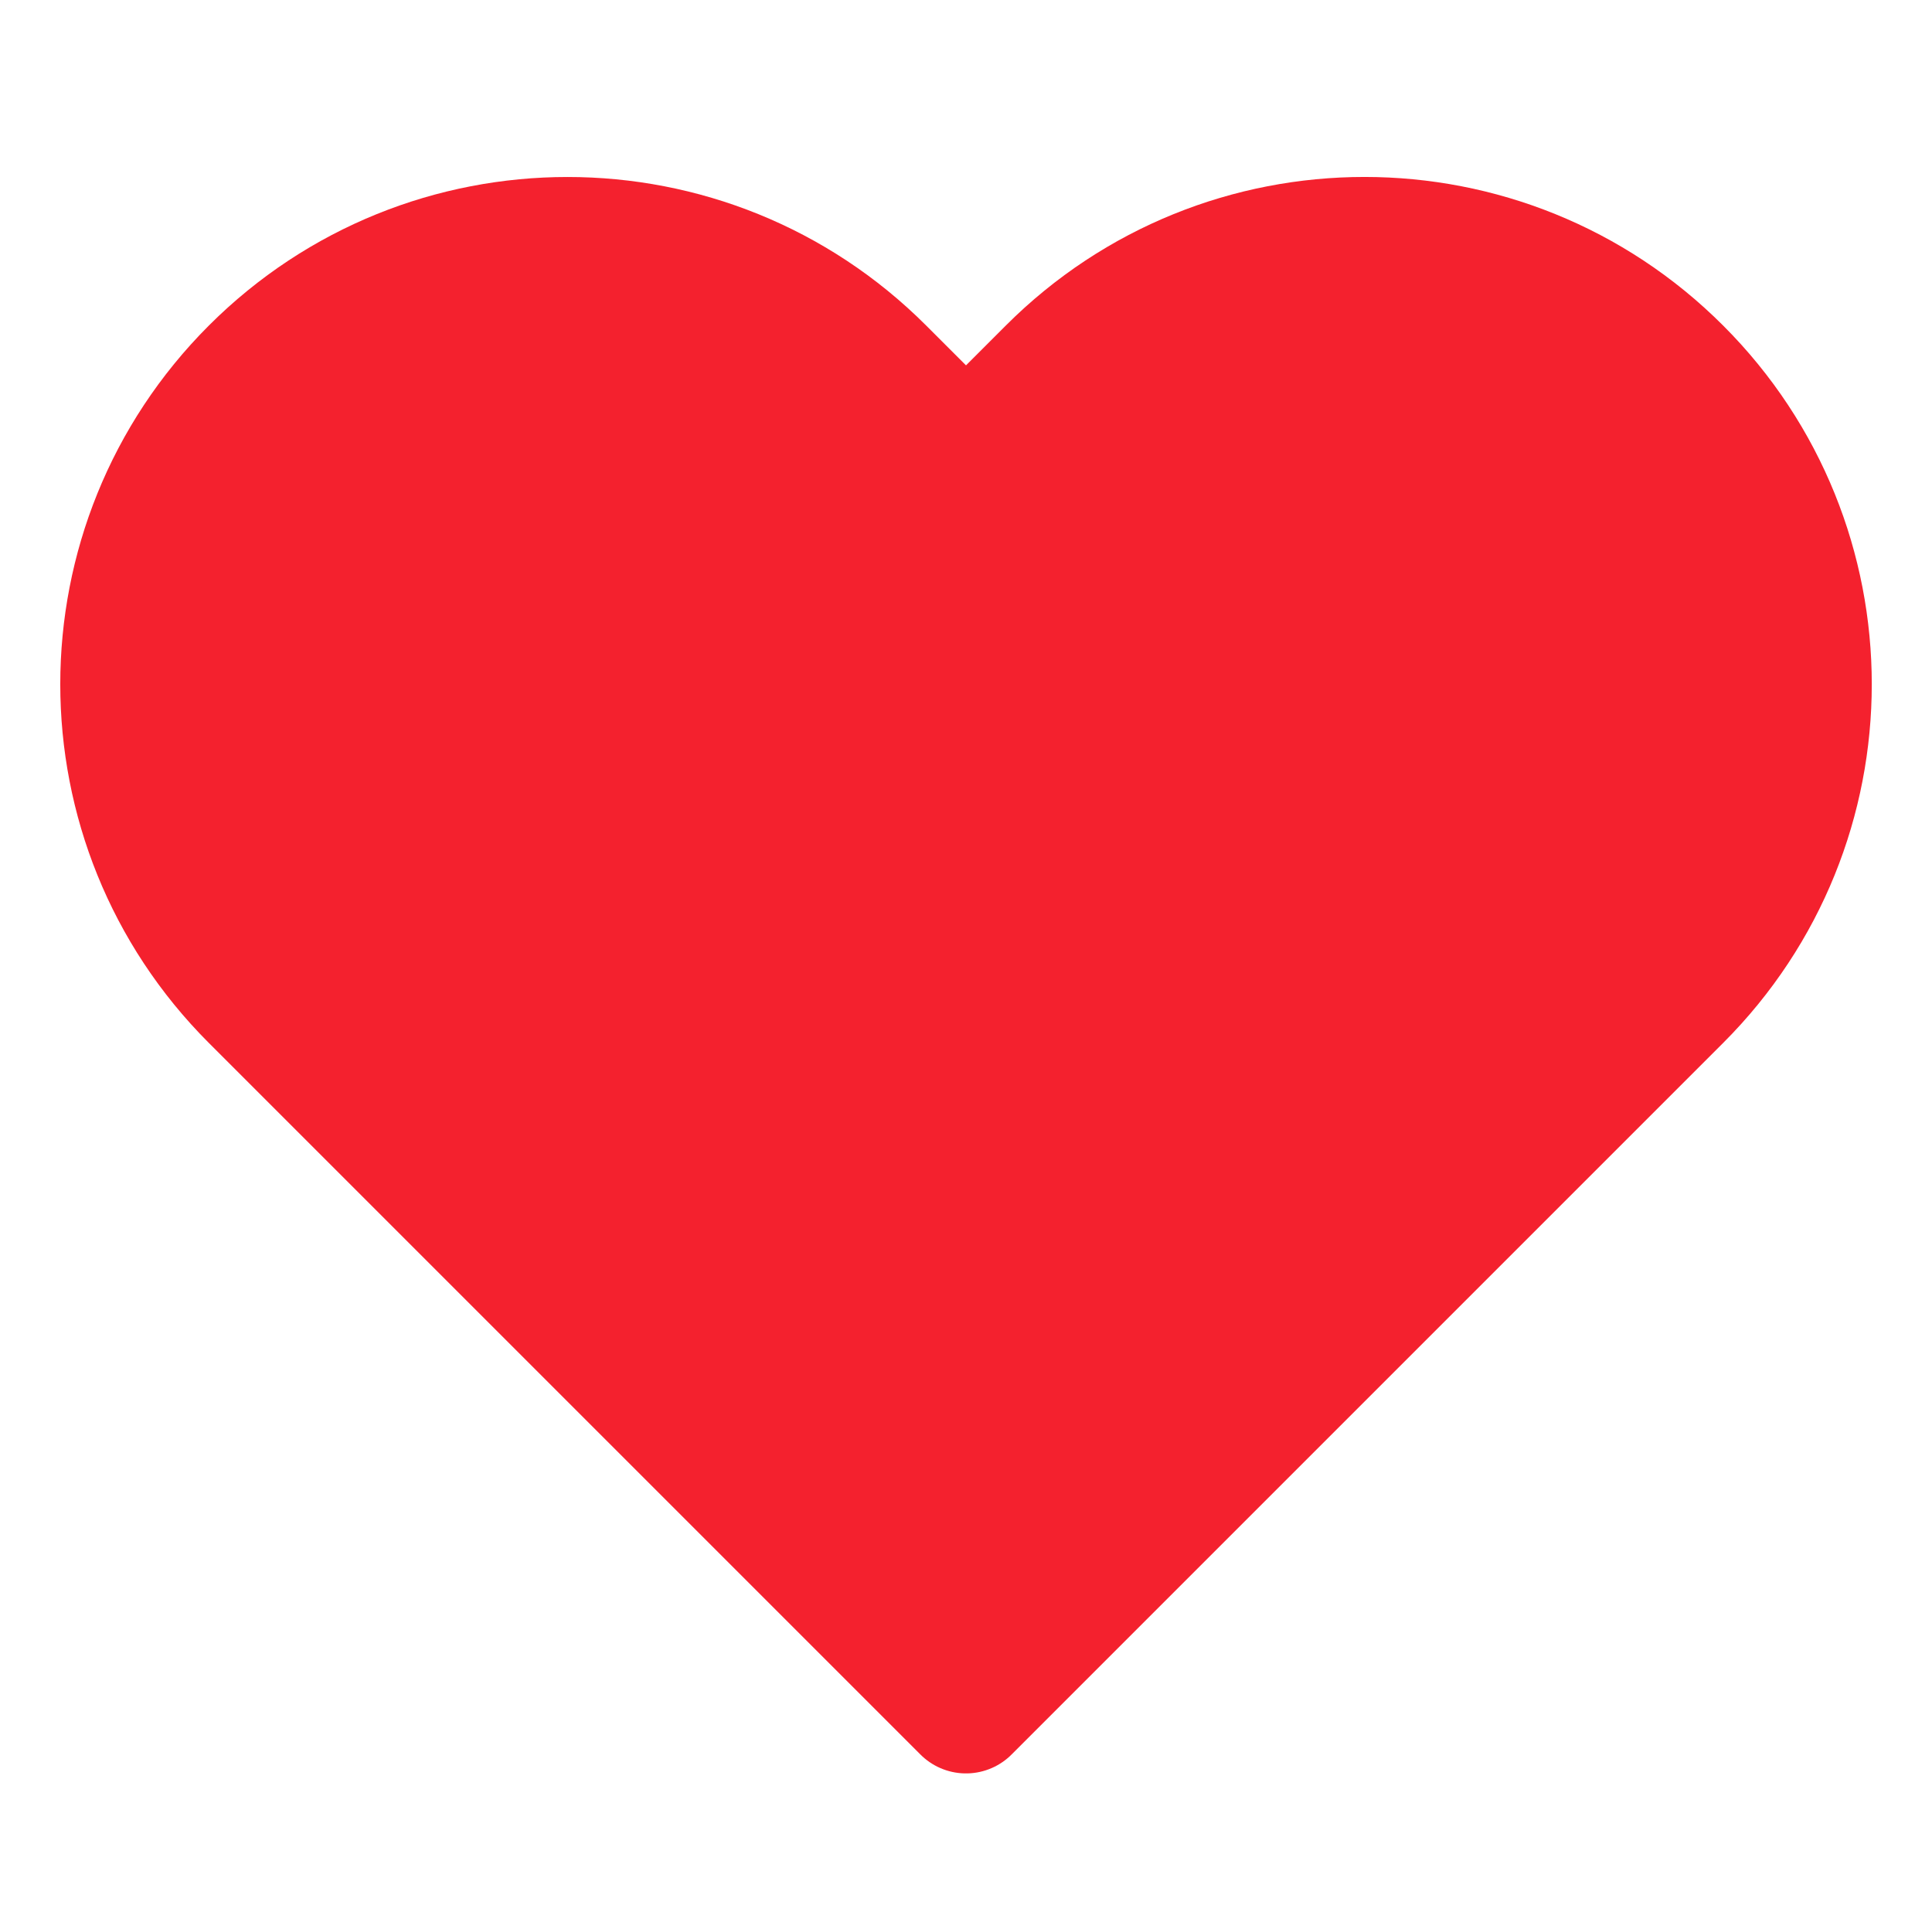
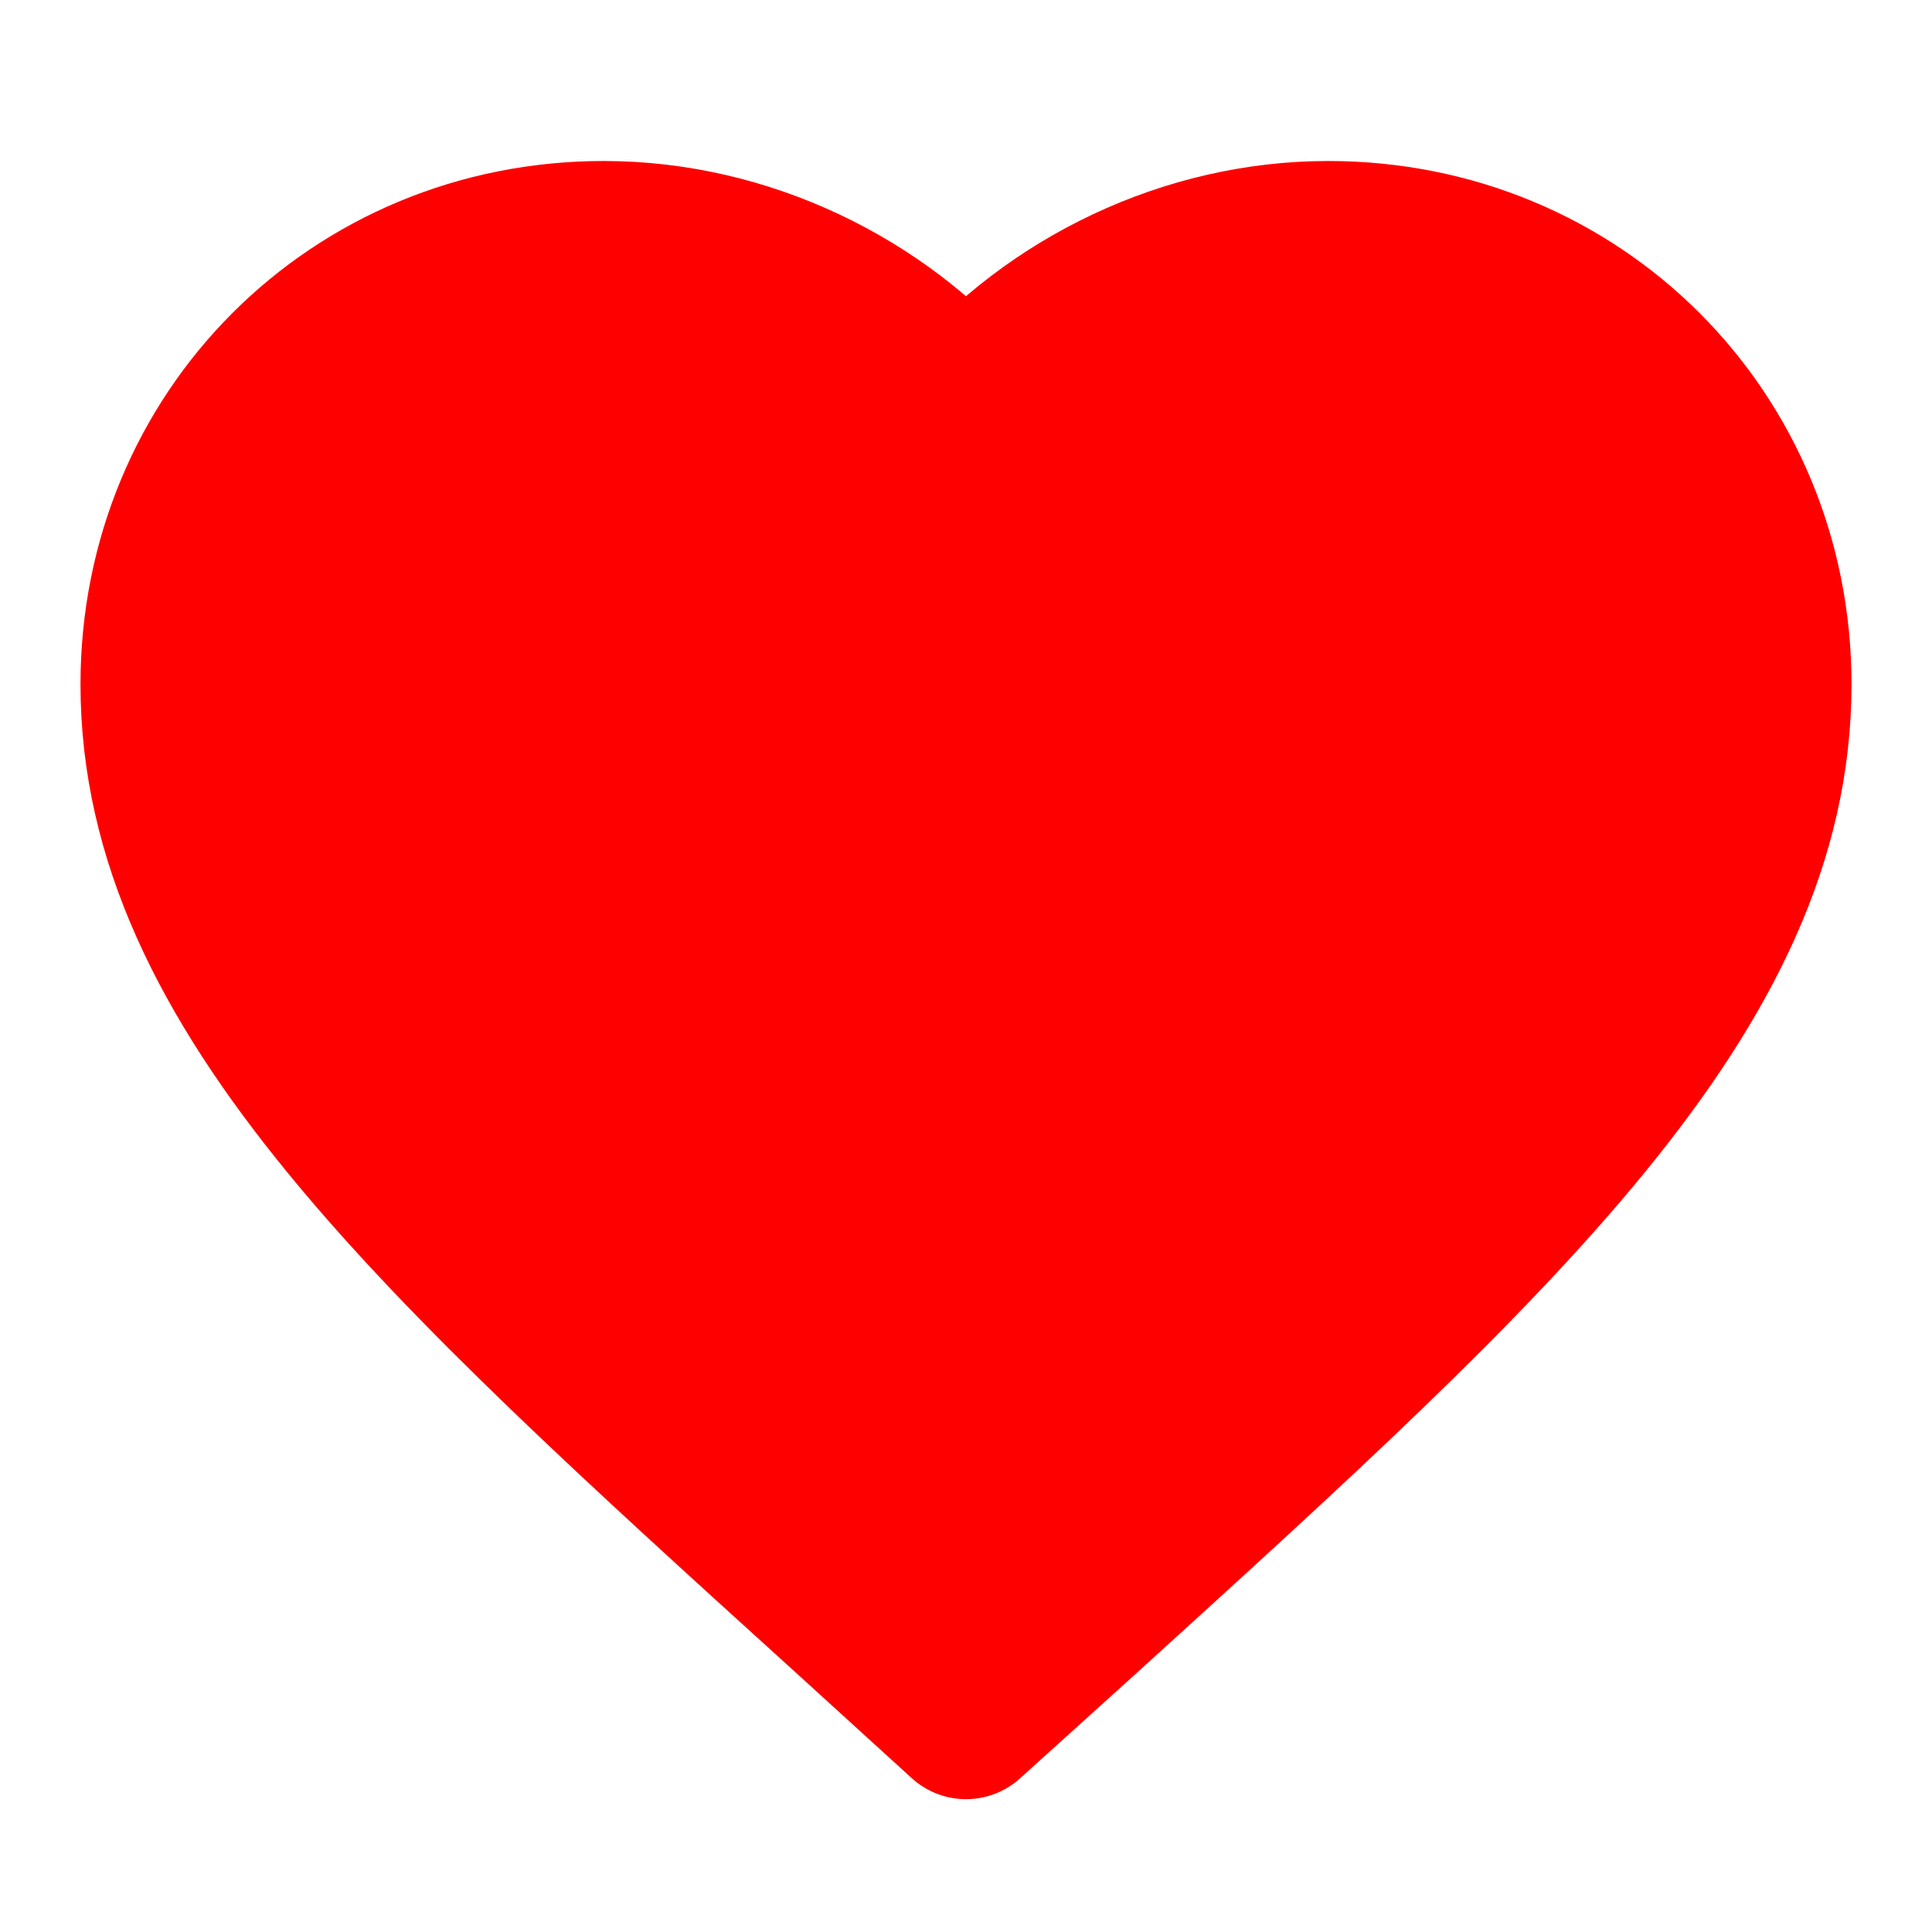
<svg xmlns="http://www.w3.org/2000/svg" width="24" height="24" viewBox="0 0 24 24" fill="none">
-   <path d="M20.84 4.61a5.5 5.5 0 0 0-7.78 0L12 5.67l-1.06-1.06a5.501 5.501 0 0 0-7.78 7.78l1.06 1.06L12 21.23l7.78-7.78 1.06-1.06a5.5 5.5 0 0 0 0-7.78z" fill="#F4212E" stroke="#F4212E" stroke-width="1.6" stroke-linecap="round" stroke-linejoin="round" />
+   <path d="M12 21.35l-1.45-1.32C5.4 15.36 2 12.28 2 8.5 2 5.42 4.42 3 7.5 3c1.74 0 3.41.81 4.5 2.09C13.09 3.81 14.76 3 16.5 3 19.58 3 22 5.42 22 8.5c0 3.78-3.4 6.86-8.55 11.54L12 21.35z" fill="#FF0000" stroke="#FF0000" stroke-width="2" stroke-linejoin="round" />
</svg>
